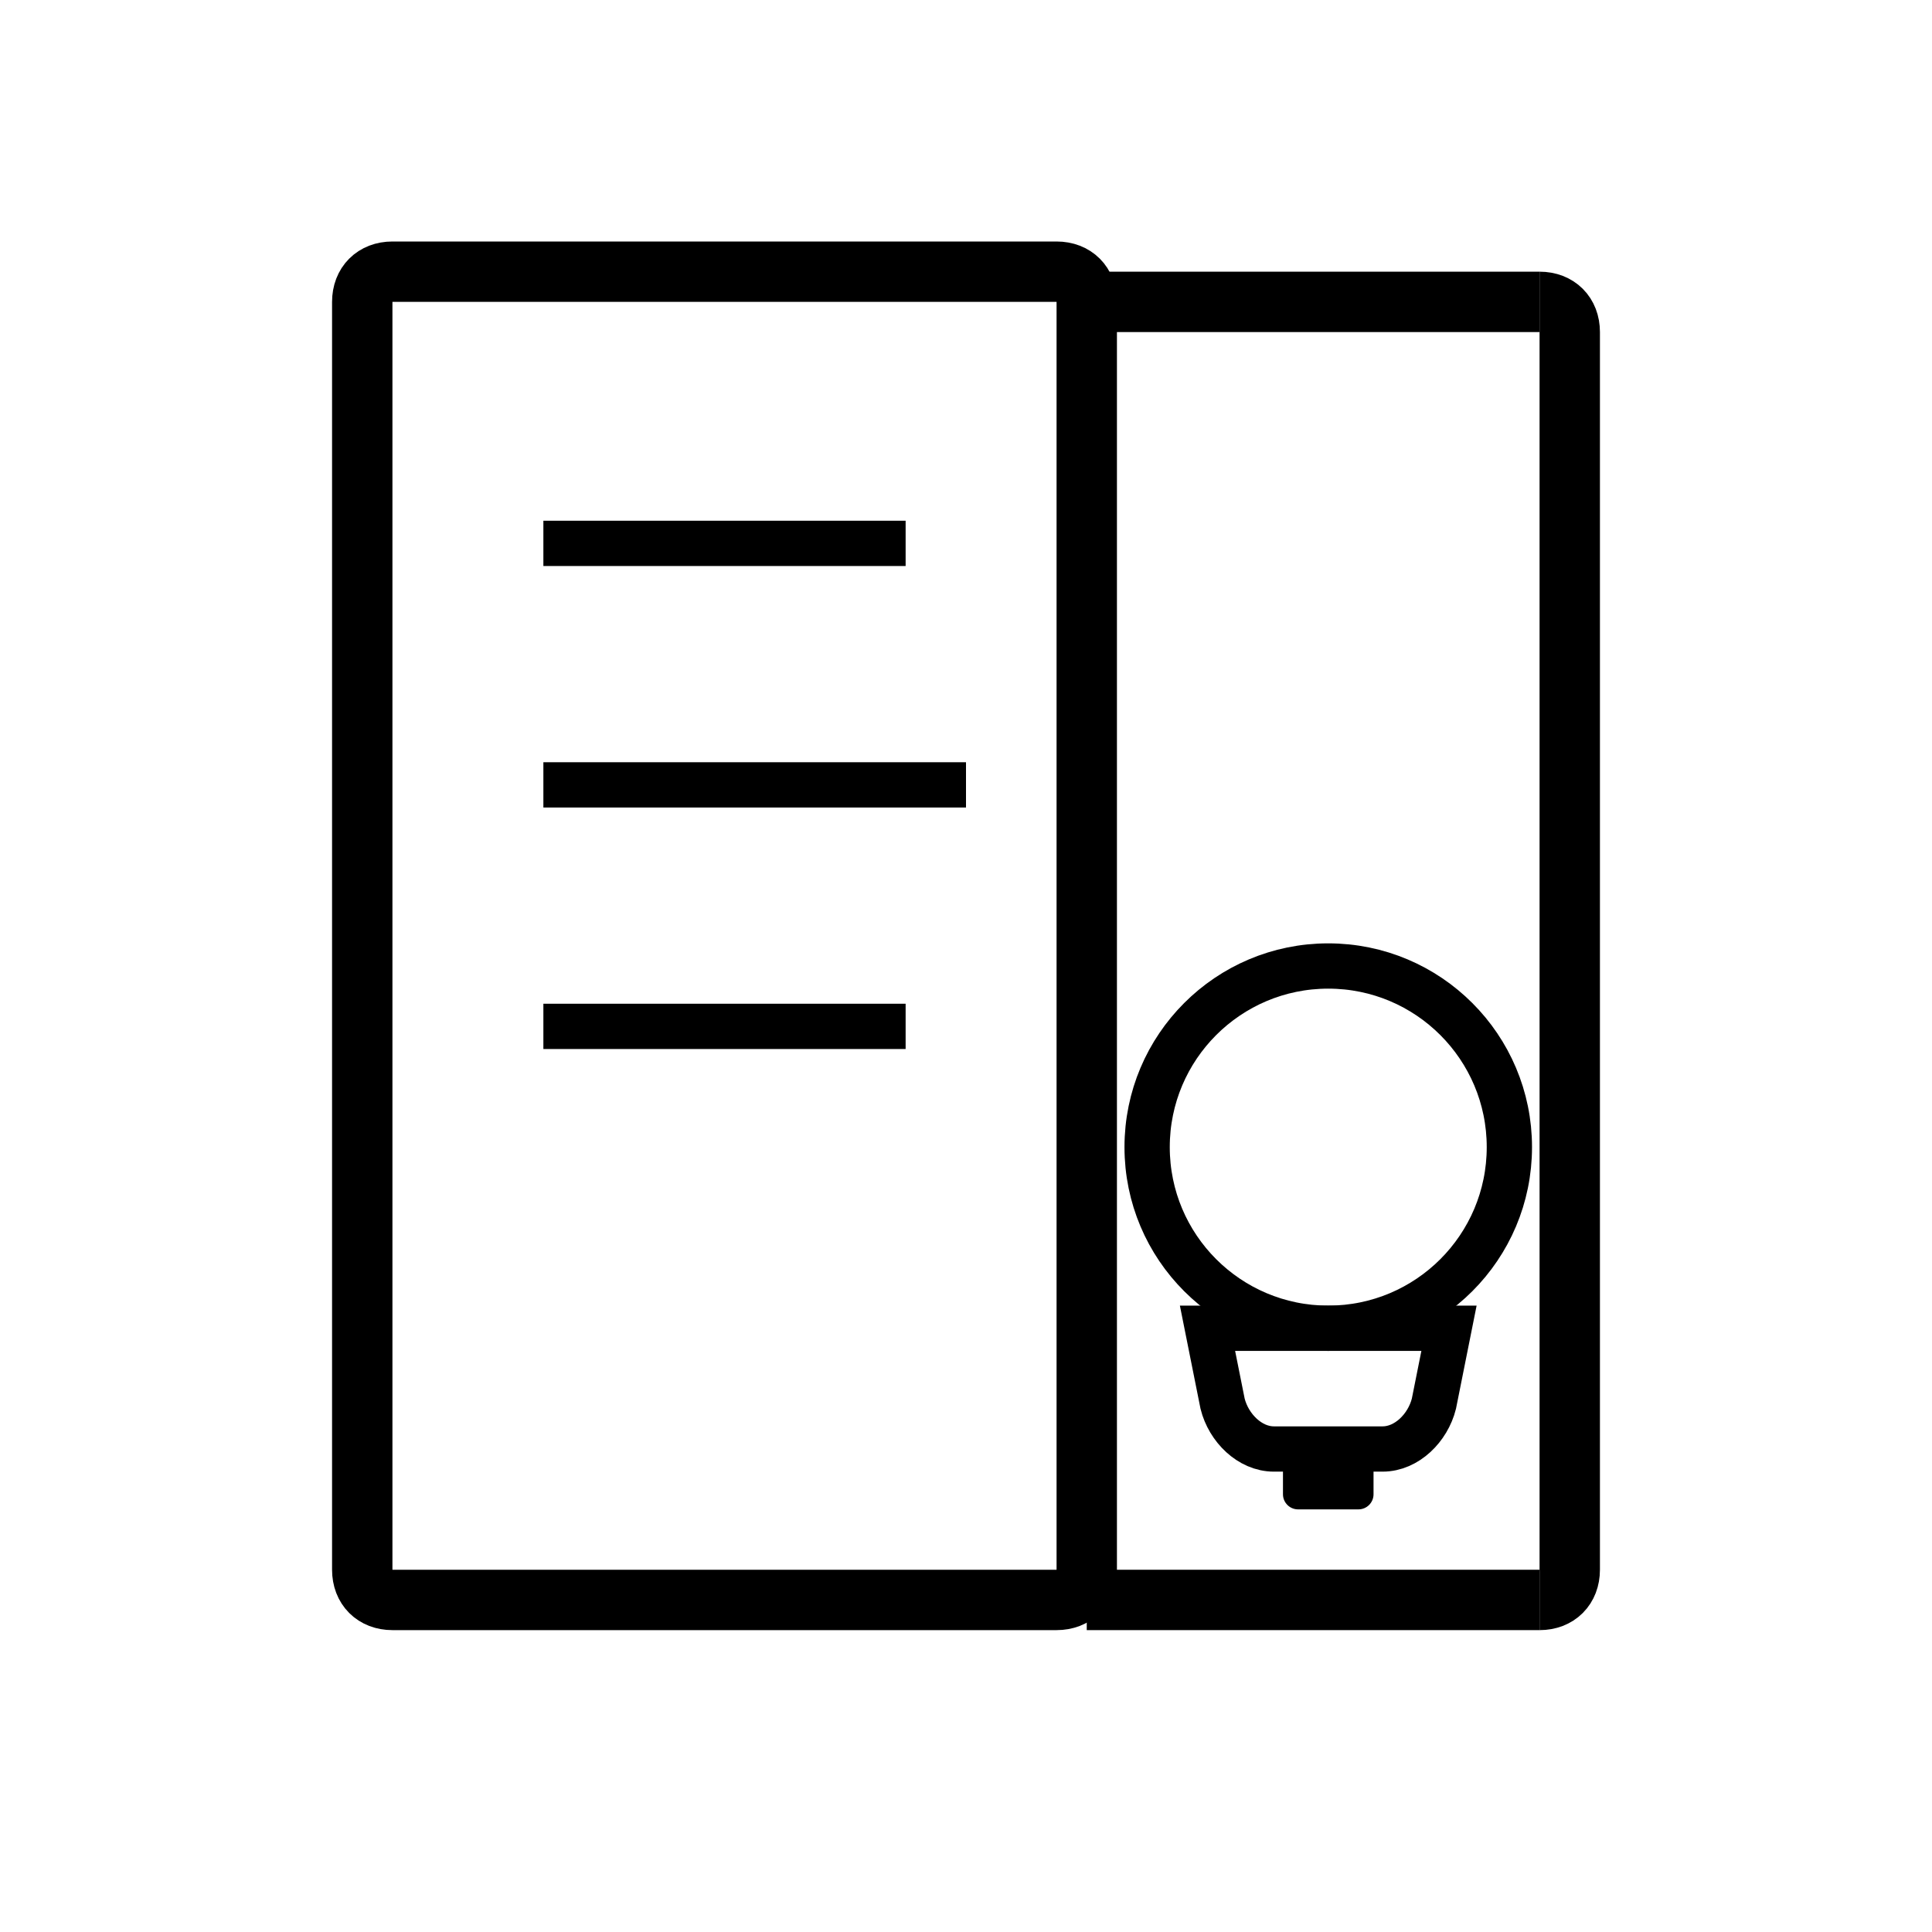
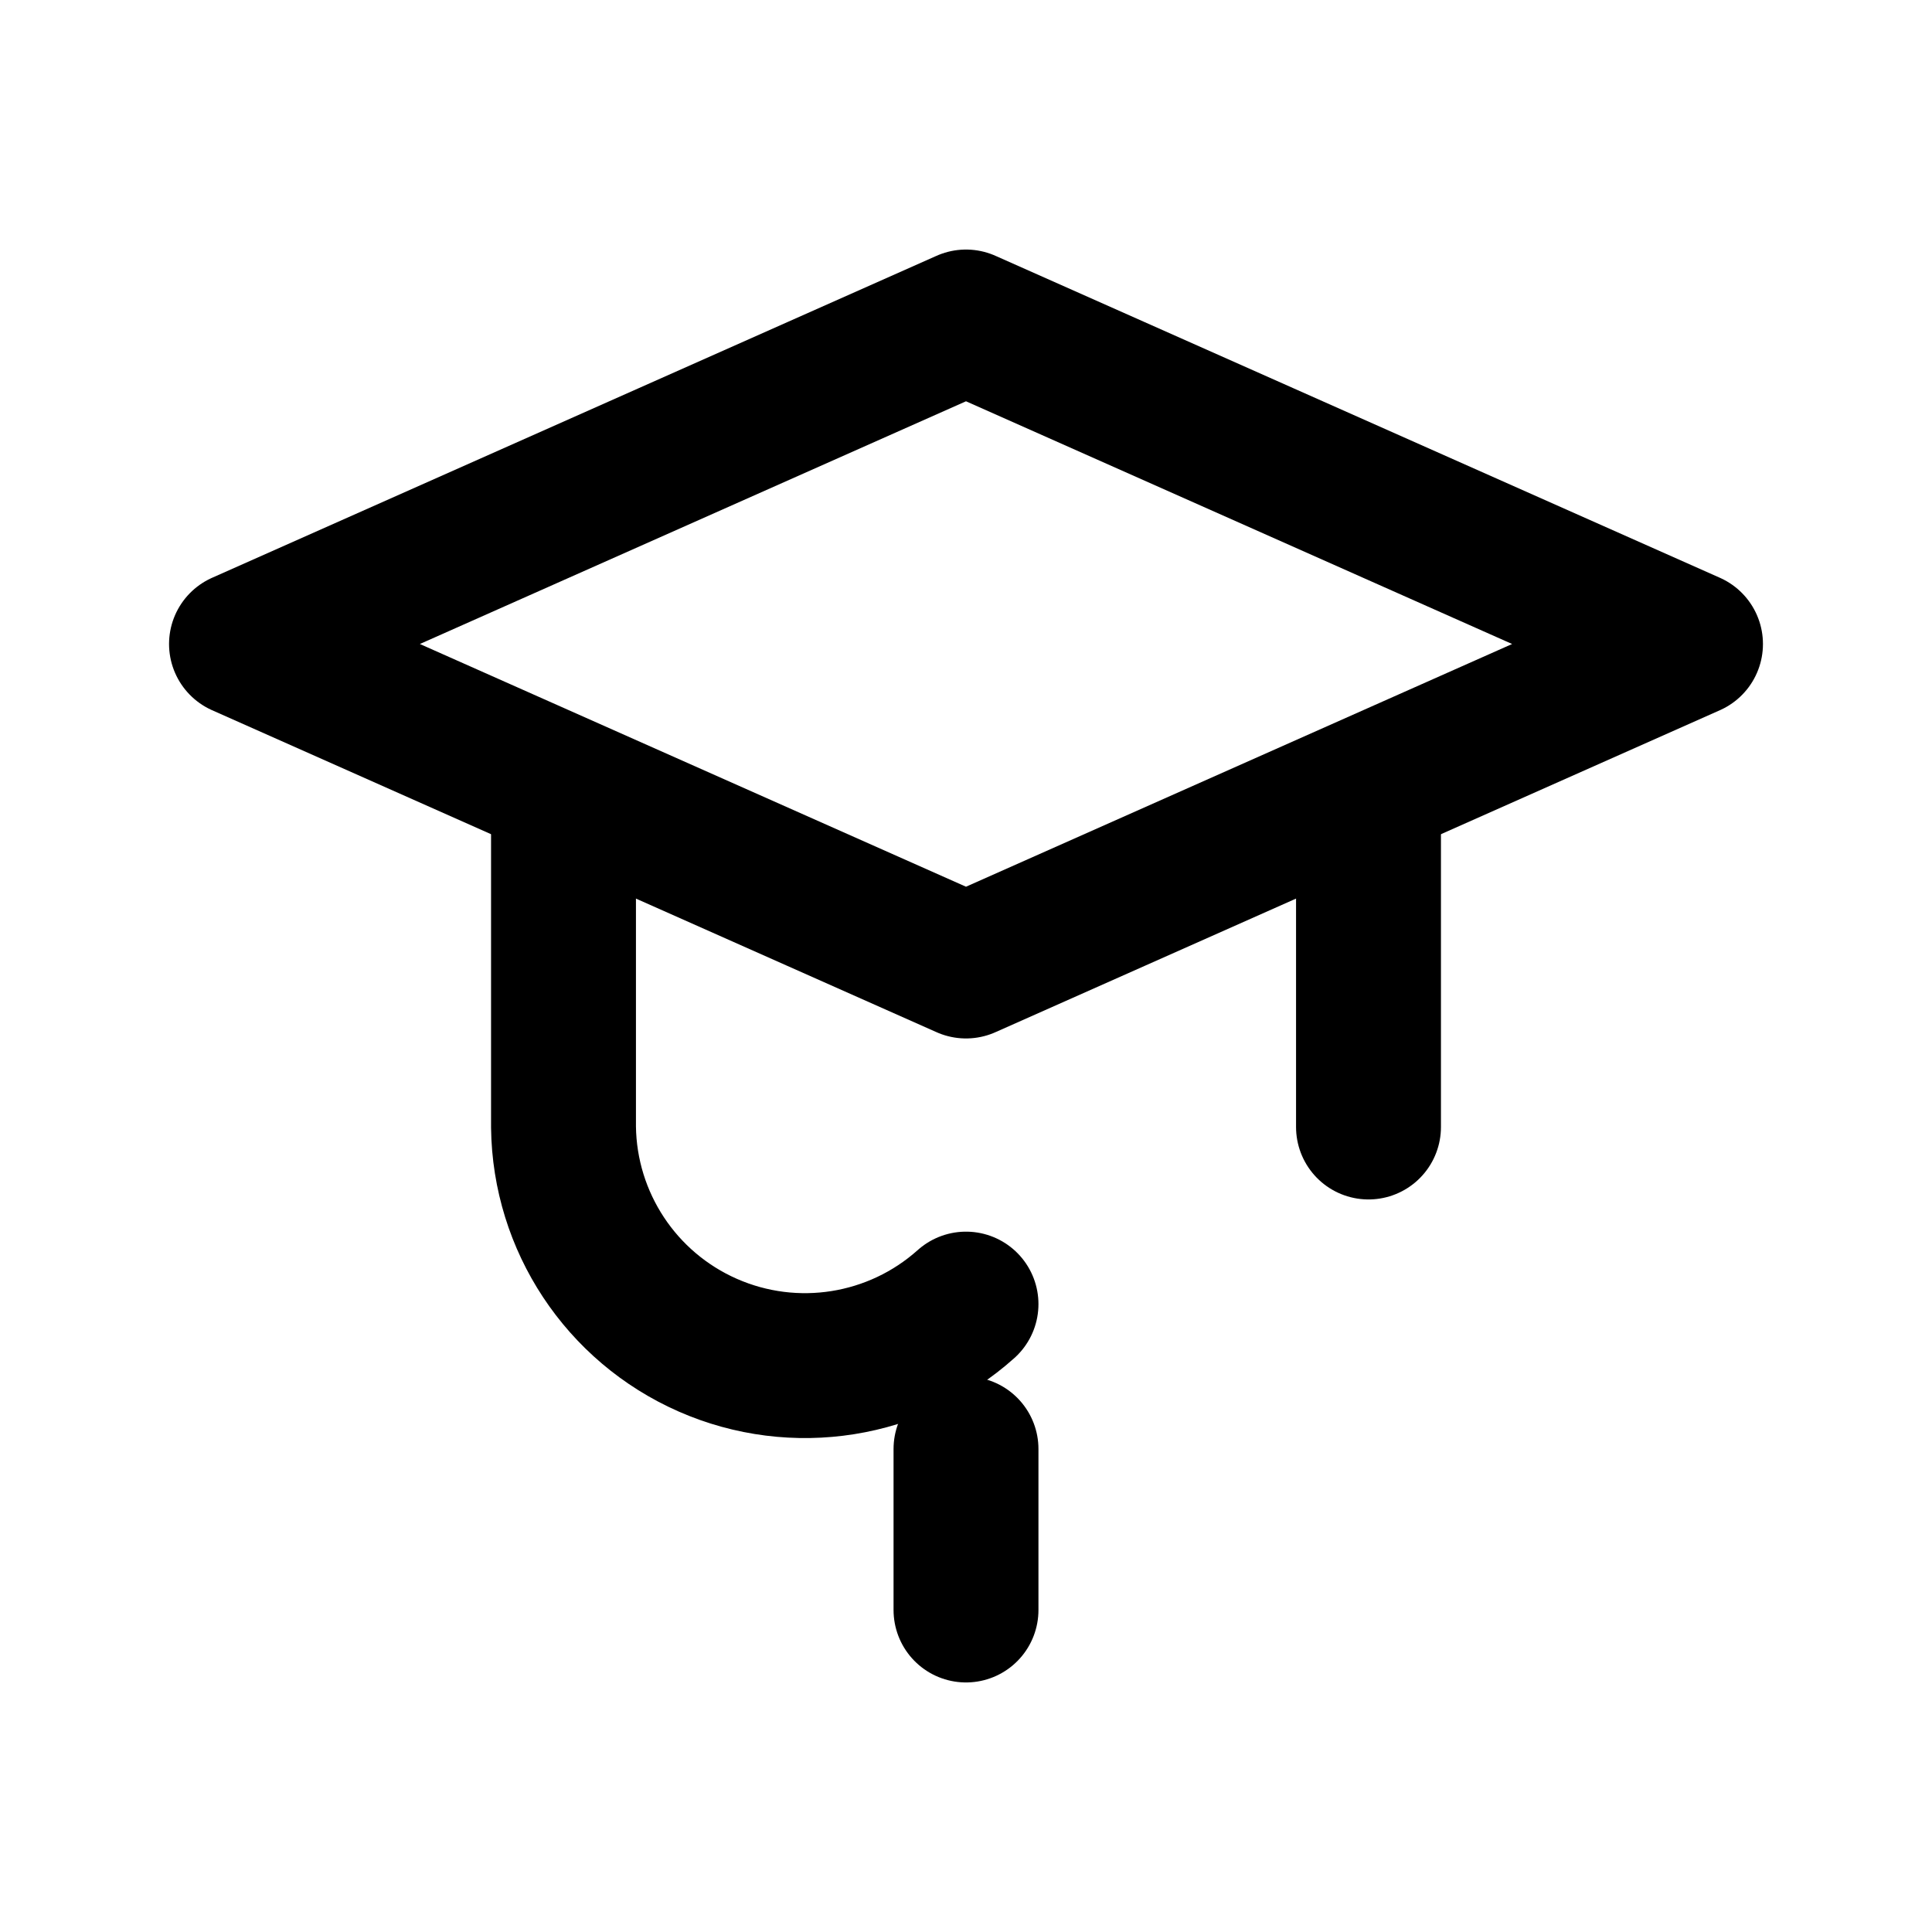
- <svg xmlns="http://www.w3.org/2000/svg" width="64" height="64" viewBox="0 0 64 64" fill="none">
-   <path d="M12 10C12 9.4 12.4 9 13 9H35C35.6 9 36 9.4 36 10V52C36 52.6 35.6 53 35 53H13C12.4 53 12 52.6 12 52V10Z" stroke="currentColor" stroke-width="2" fill="none" />
-   <line x1="36" y1="10" x2="51" y2="10" stroke="currentColor" stroke-width="2" />
-   <line x1="36" y1="53" x2="51" y2="53" stroke="currentColor" stroke-width="2" />
-   <path d="M51 10C51.6 10 52 10.4 52 11V52C52 52.6 51.6 53 51 53" stroke="currentColor" stroke-width="2" fill="none" />
-   <line x1="18" y1="18" x2="30" y2="18" stroke="currentColor" stroke-width="1.5" />
-   <line x1="18" y1="26" x2="32" y2="26" stroke="currentColor" stroke-width="1.5" />
-   <line x1="18" y1="34" x2="30" y2="34" stroke="currentColor" stroke-width="1.5" />
-   <circle cx="44" cy="38" r="6" stroke="currentColor" stroke-width="1.5" fill="none" />
-   <path d="M40 44H48L47.5 46.5C47.3 47.3 46.6 48 45.8 48H42.2C41.4 48 40.7 47.3 40.5 46.5L40 44Z" stroke="currentColor" stroke-width="1.5" fill="none" />
-   <rect x="42.5" y="48" width="3" height="2" rx="0.5" fill="currentColor" />
+ <svg xmlns="http://www.w3.org/2000/svg" viewBox="0 0 24 24" fill="none" stroke="currentColor" stroke-width="1.8" stroke-linecap="round" stroke-linejoin="round">
+   <path d="M12 4 3 8l9 4 9-4-9-4Z" />
+   <path d="M7 10v4a3 3 0 0 0 5 2.2" />
+   <path d="M17 10v4" />
+   <path d="M12 18v2" />
</svg>
